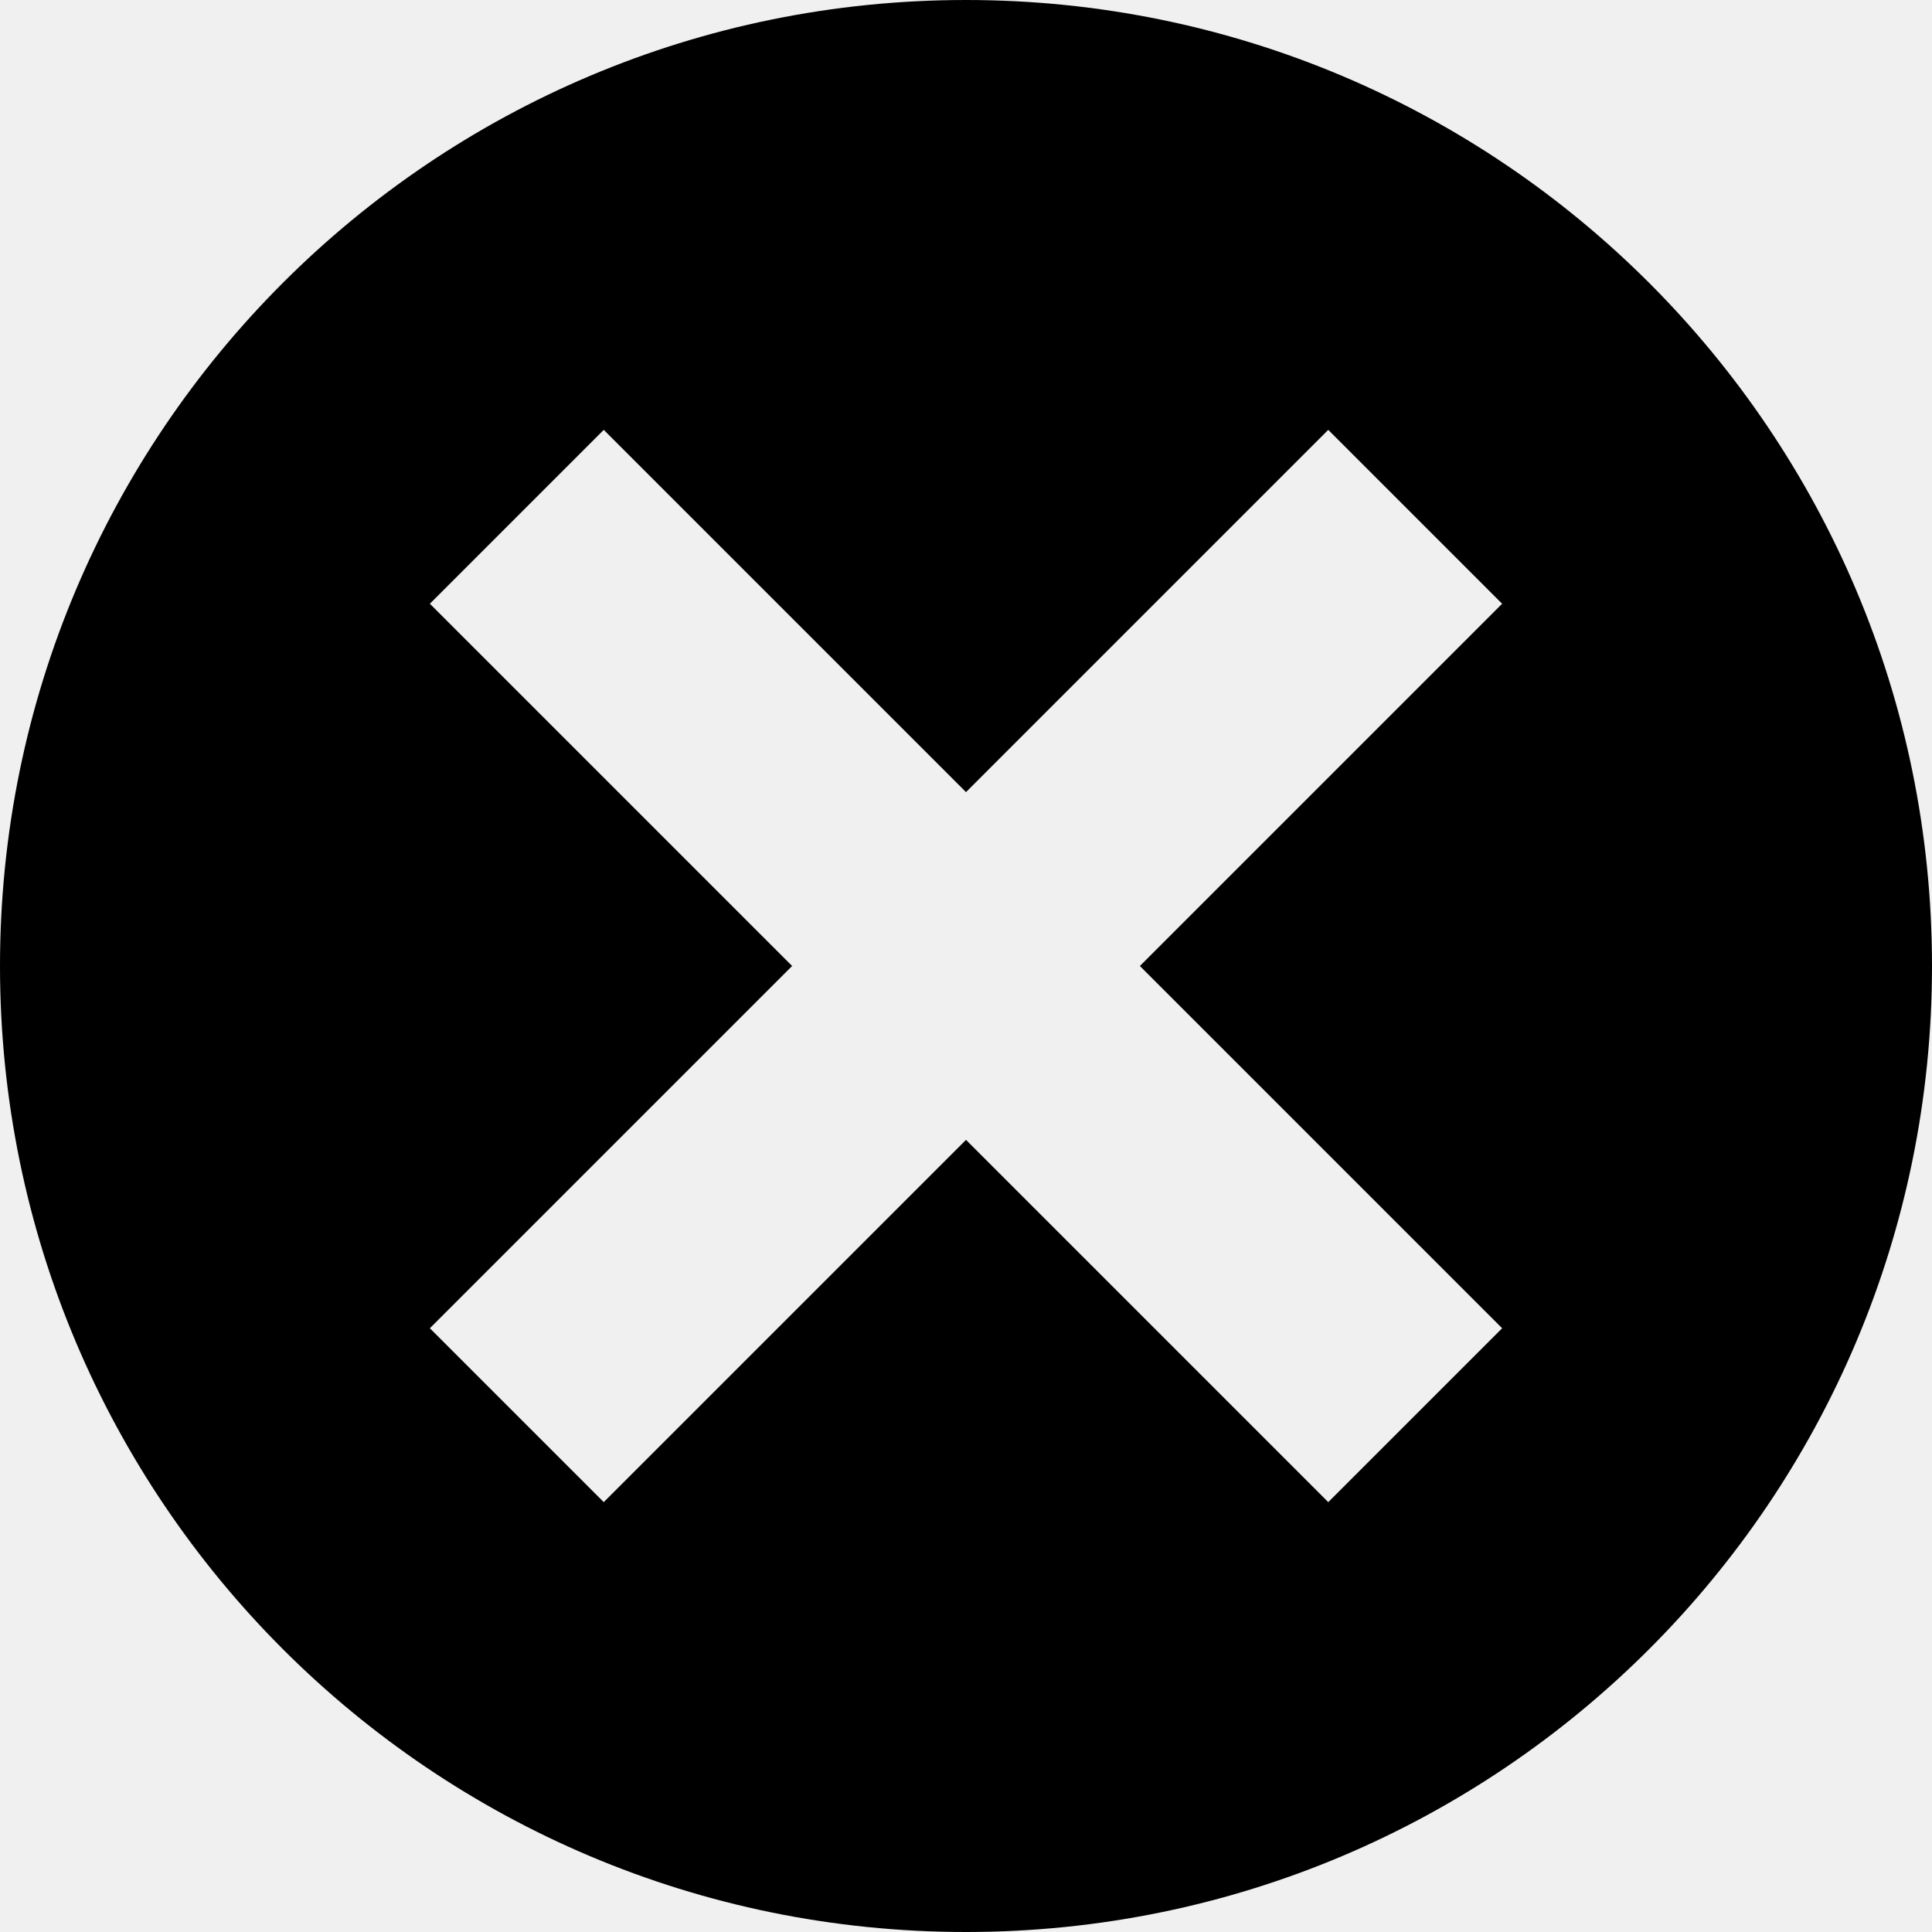
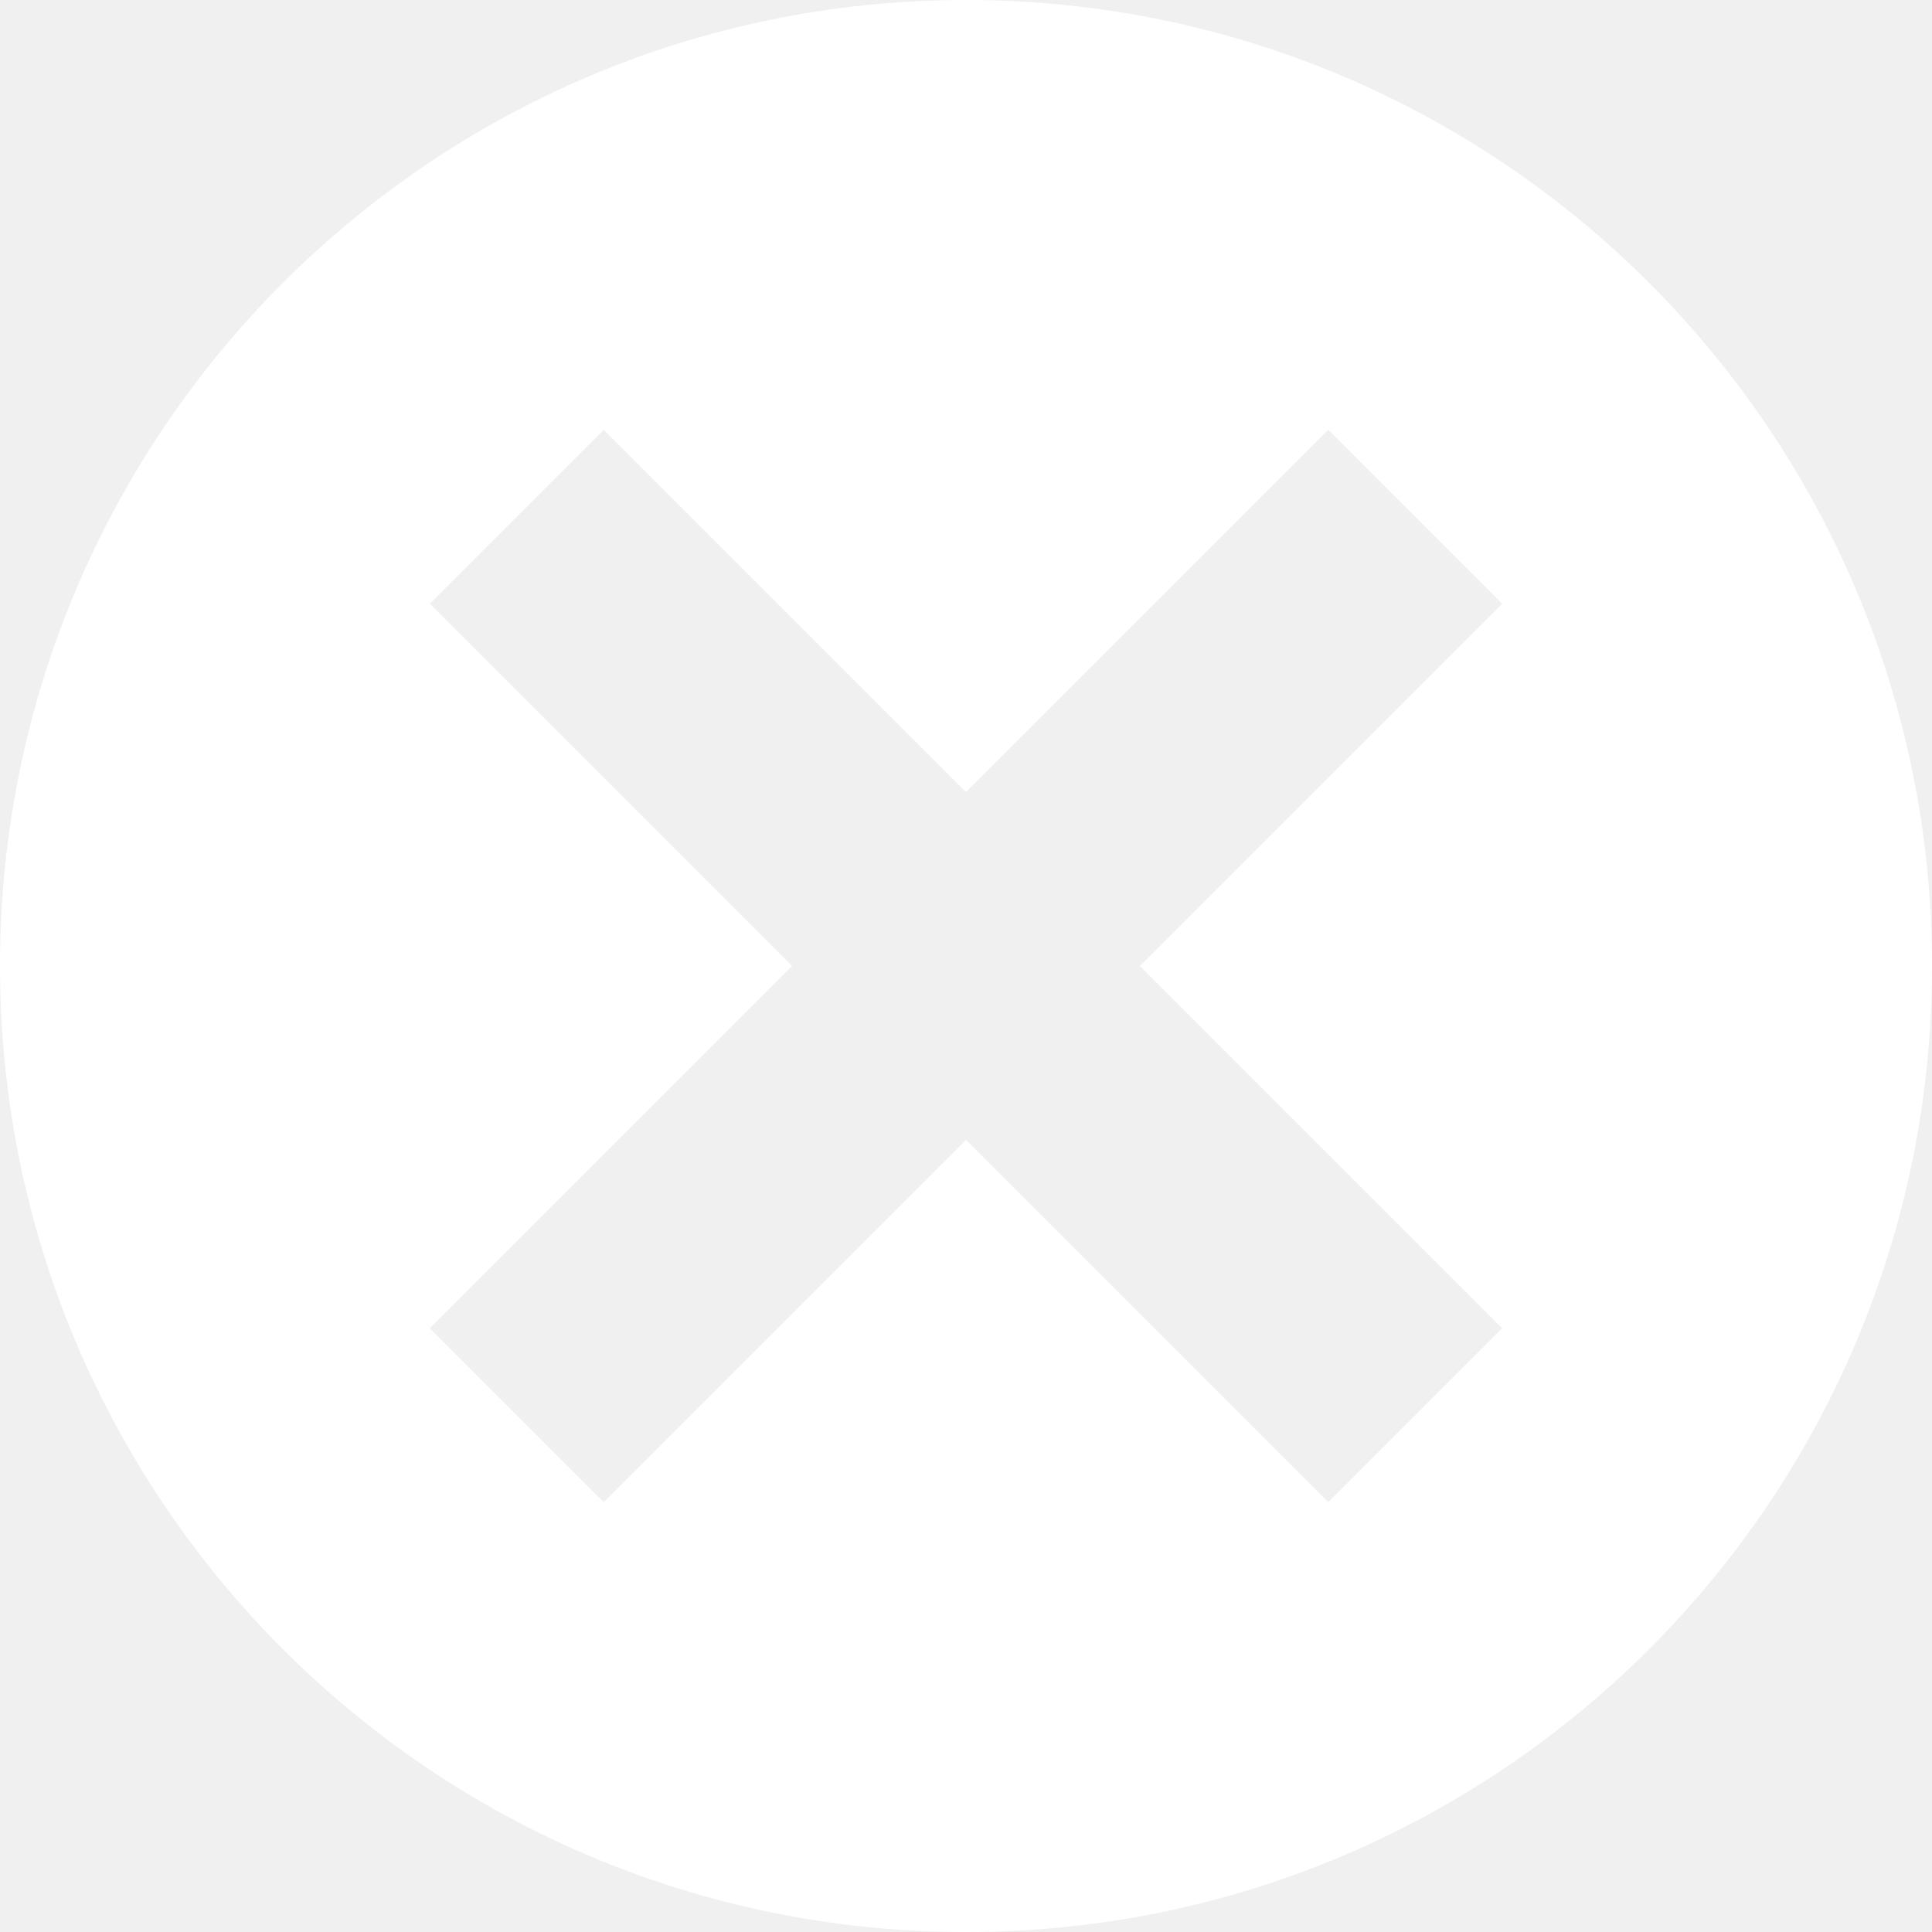
- <svg xmlns="http://www.w3.org/2000/svg" width="8" height="8" viewBox="0 0 8 8">
+ <svg xmlns="http://www.w3.org/2000/svg" width="8" height="8" viewBox="0 0 8 8" fill="white">
  <path d="M4 0c-2.21 0-4 1.79-4 4s1.79 4 4 4 4-1.79 4-4-1.79-4-4-4zm-1.5 1.78l1.5 1.5 1.5-1.5.72.72-1.5 1.5 1.5 1.5-.72.72-1.5-1.5-1.5 1.5-.72-.72 1.5-1.5-1.5-1.5.72-.72z" />
</svg>
